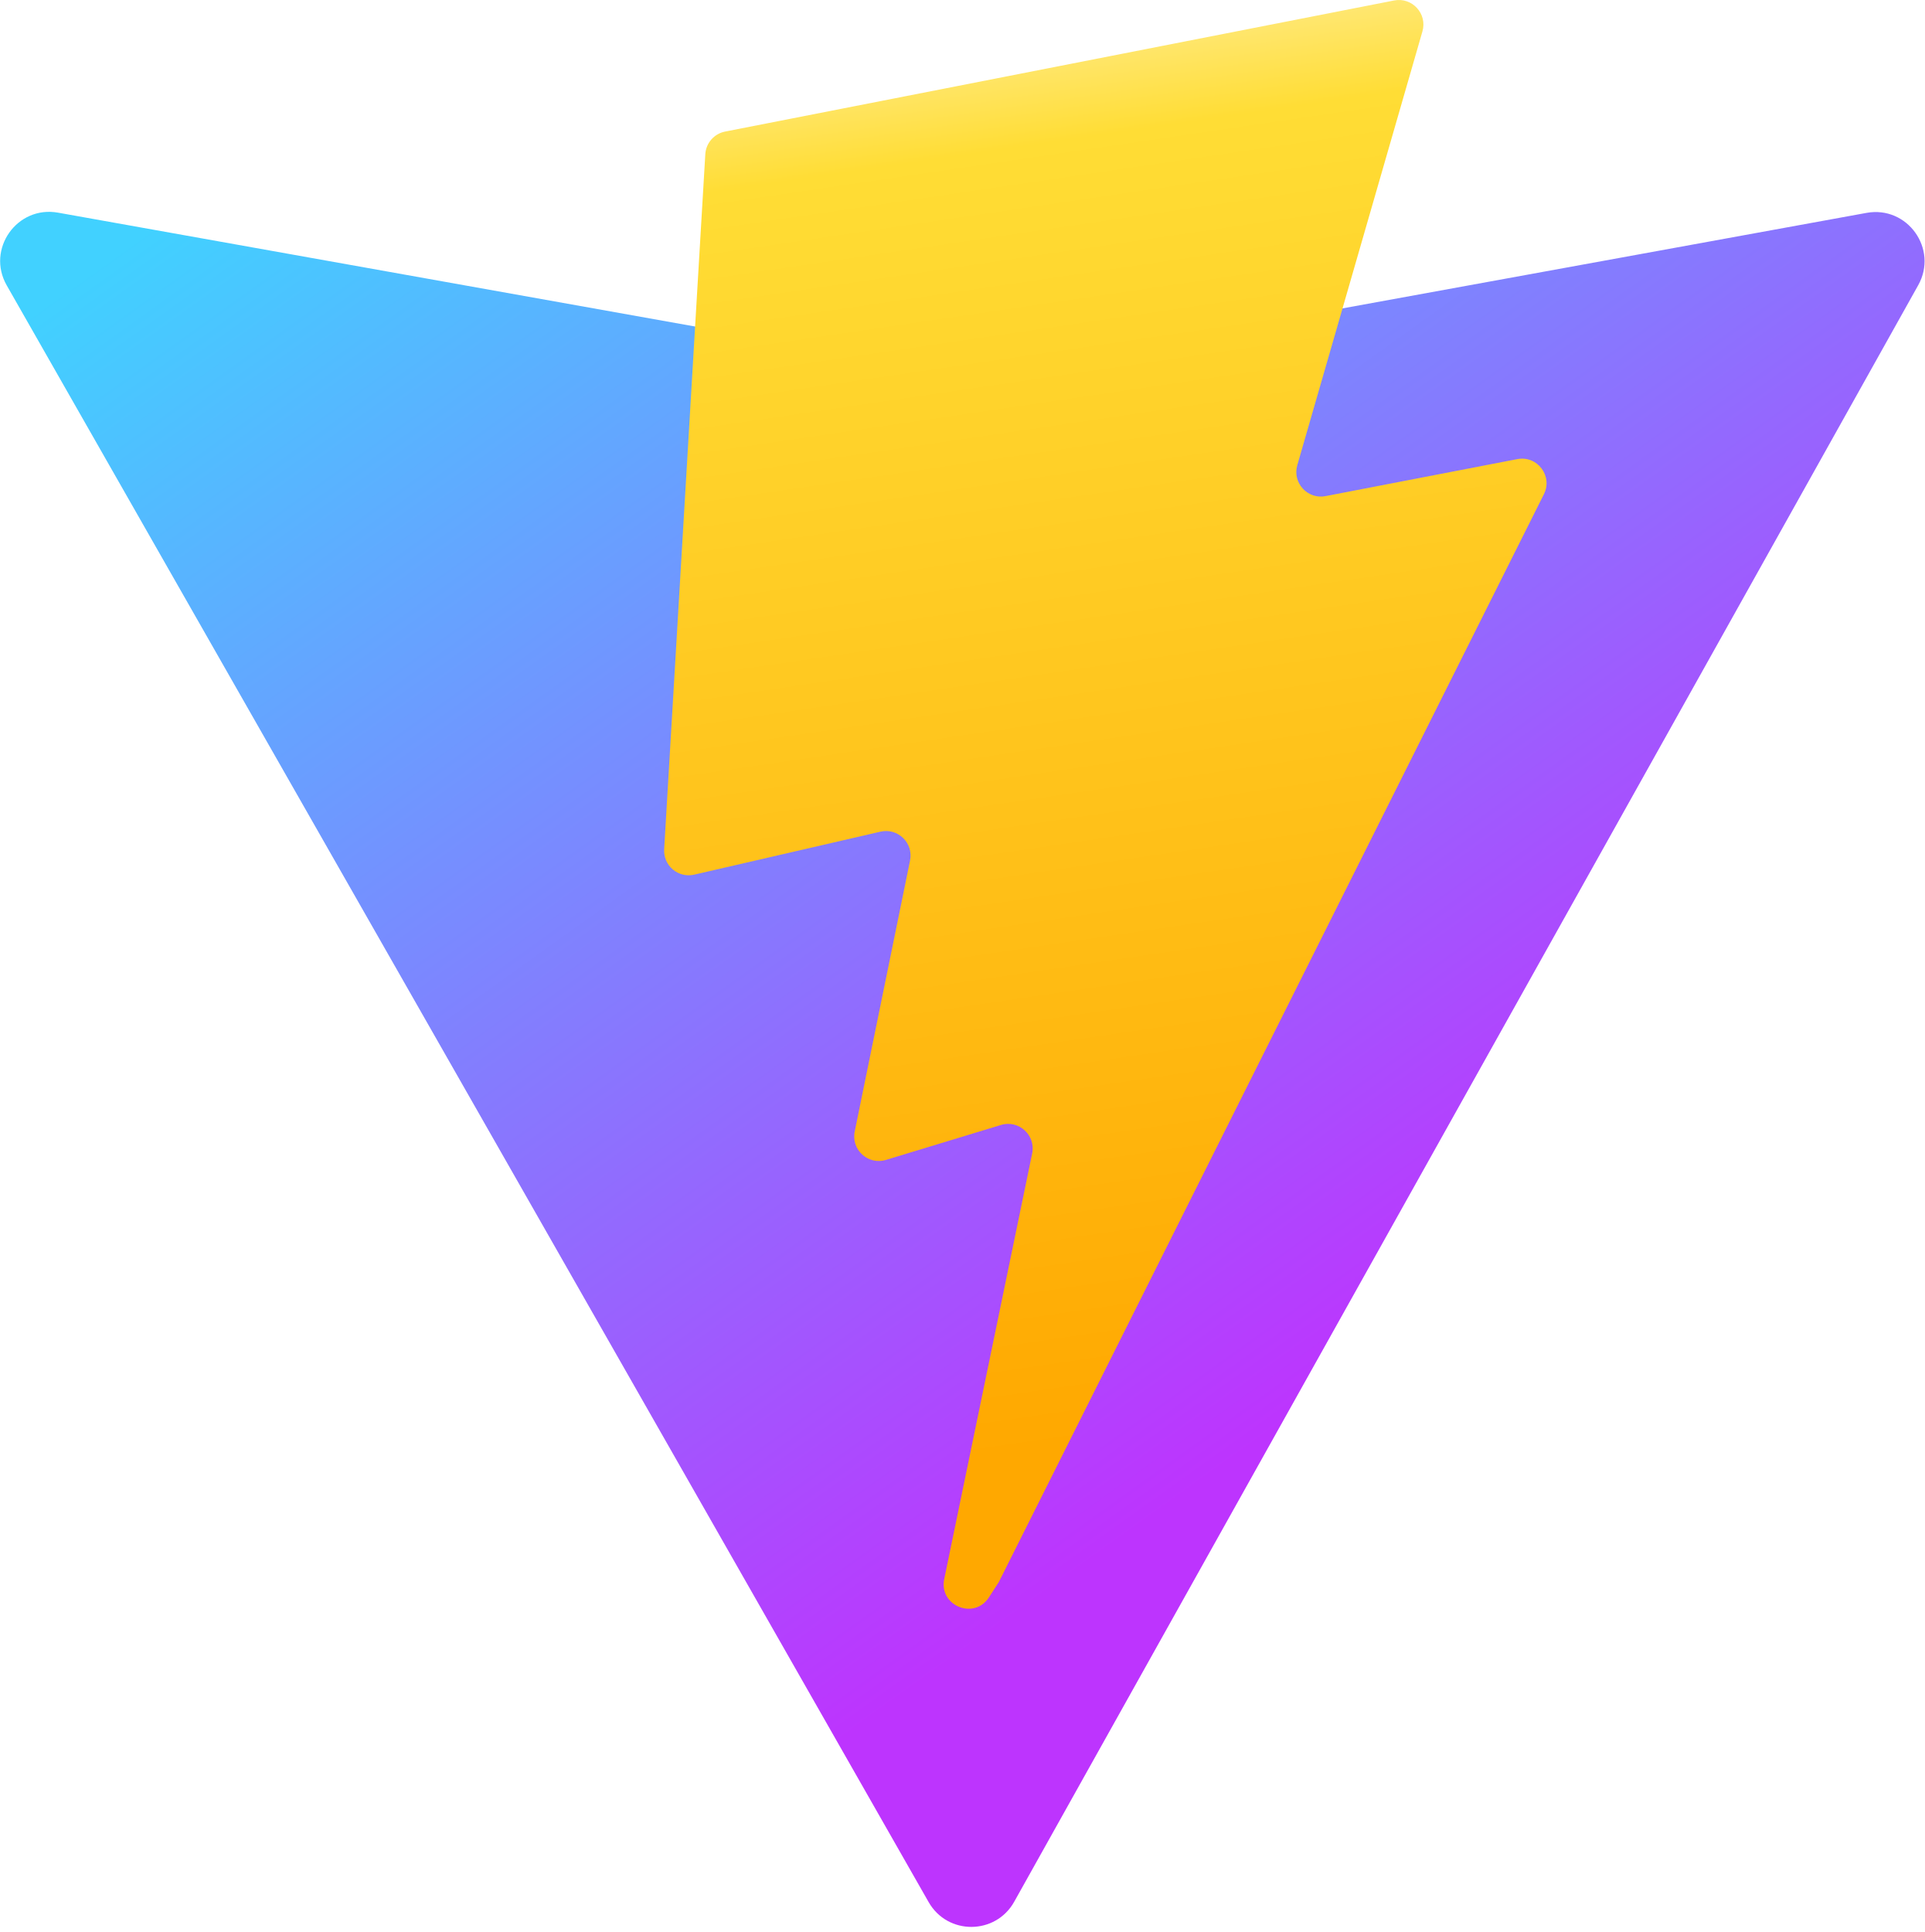
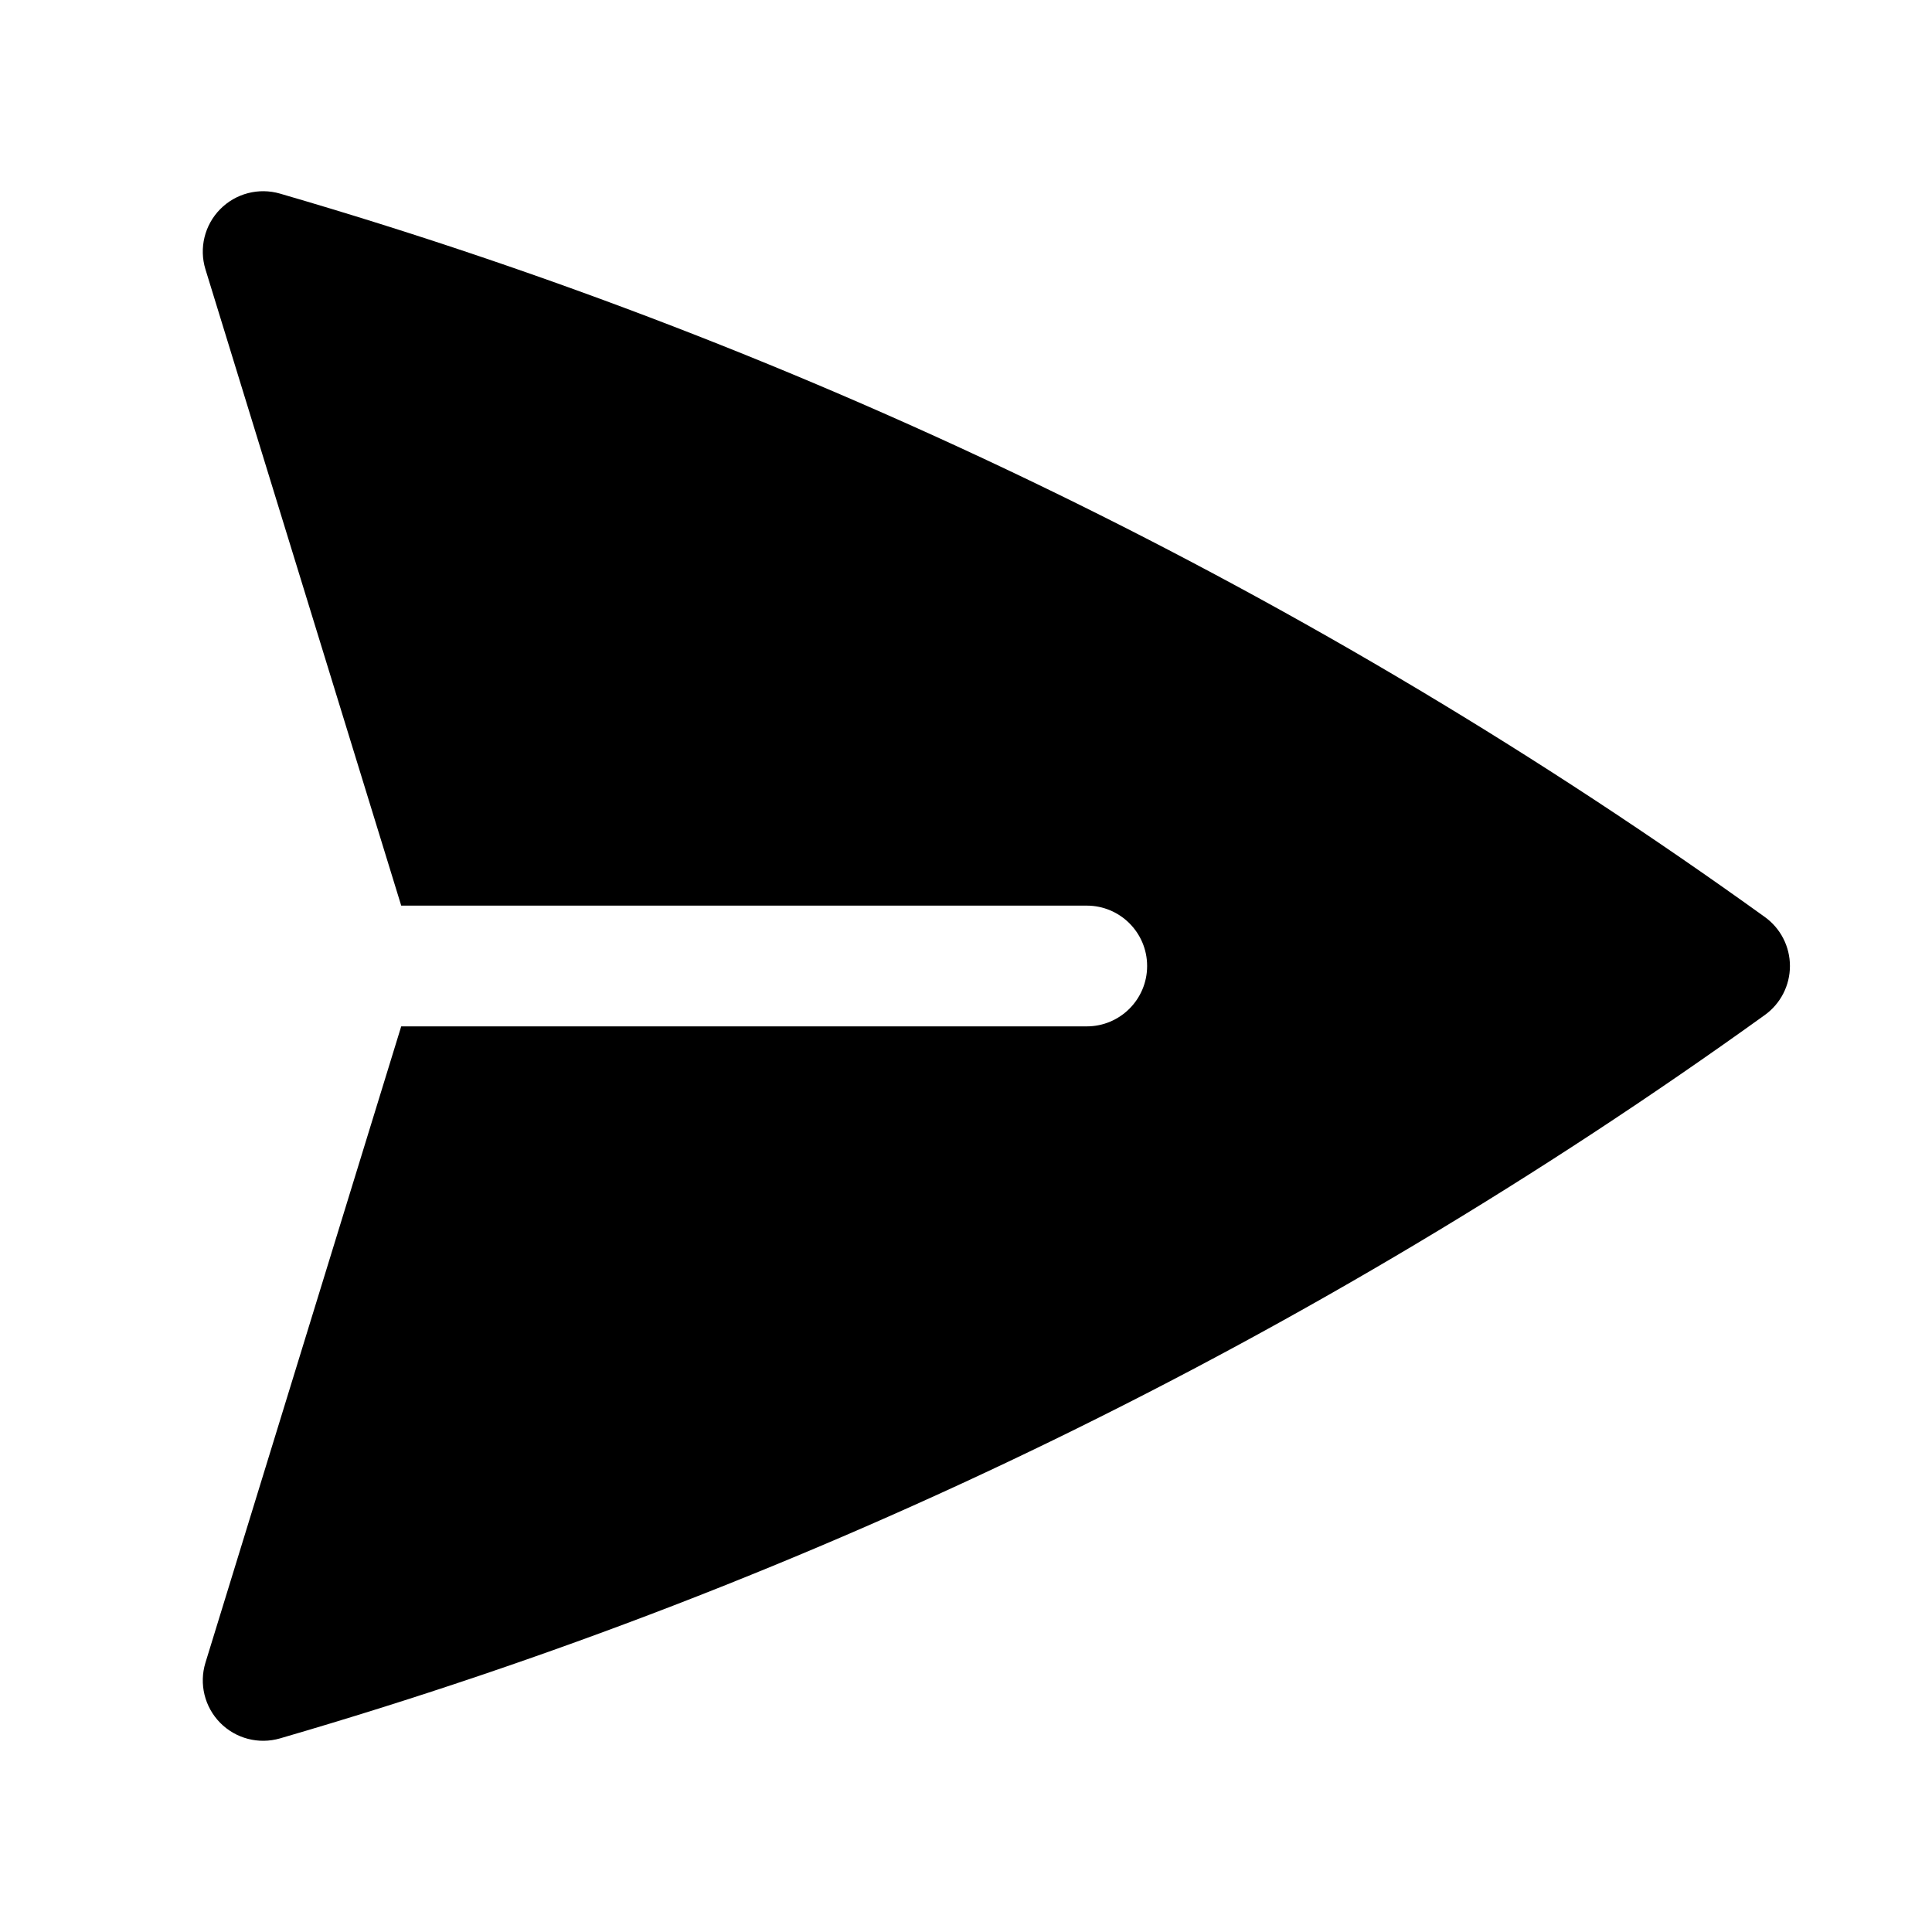
- <svg xmlns="http://www.w3.org/2000/svg" aria-hidden="true" role="img" class="iconify iconify--logos" width="31.88" height="32" preserveAspectRatio="xMidYMid meet" viewBox="0 0 256 257">
-   <defs>
-     <linearGradient id="IconifyId1813088fe1fbc01fb466" x1="-.828%" x2="57.636%" y1="7.652%" y2="78.411%">
-       <stop offset="0%" stop-color="#41D1FF" />
-       <stop offset="100%" stop-color="#BD34FE" />
-     </linearGradient>
-     <linearGradient id="IconifyId1813088fe1fbc01fb467" x1="43.376%" x2="50.316%" y1="2.242%" y2="89.03%">
-       <stop offset="0%" stop-color="#FFEA83" />
-       <stop offset="8.333%" stop-color="#FFDD35" />
-       <stop offset="100%" stop-color="#FFA800" />
-     </linearGradient>
-   </defs>
-   <path fill="url(#IconifyId1813088fe1fbc01fb466)" d="M255.153 37.938L134.897 252.976c-2.483 4.44-8.862 4.466-11.382.048L.875 37.958c-2.746-4.814 1.371-10.646 6.827-9.67l120.385 21.517a6.537 6.537 0 0 0 2.322-.004l117.867-21.483c5.438-.991 9.574 4.796 6.877 9.62Z" />
-   <path fill="url(#IconifyId1813088fe1fbc01fb467)" d="M185.432.063L96.44 17.501a3.268 3.268 0 0 0-2.634 3.014l-5.474 92.456a3.268 3.268 0 0 0 3.997 3.378l24.777-5.718c2.318-.535 4.413 1.507 3.936 3.838l-7.361 36.047c-.495 2.426 1.782 4.5 4.151 3.78l15.304-4.649c2.372-.72 4.652 1.36 4.15 3.788l-11.698 56.621c-.732 3.542 3.979 5.473 5.943 2.437l1.313-2.028l72.516-144.72c1.215-2.423-.88-5.186-3.54-4.672l-25.505 4.922c-2.396.462-4.435-1.77-3.759-4.114l16.646-57.705c.677-2.35-1.37-4.583-3.769-4.113Z" />
+ <svg xmlns="http://www.w3.org/2000/svg" viewBox="0 0 24 24" fill="currentColor" className="w-8 h-8 -rotate-90">
+   <path d="M3.478 2.405a.75.75 0 00-.926.94l2.432 7.905H13.5a.75.75 0 010 1.5H4.984l-2.432 7.905a.75.75 0 00.926.94 60.519 60.519 0 0018.445-8.986.75.75 0 000-1.218A60.517 60.517 0 003.478 2.405z" />
</svg>
